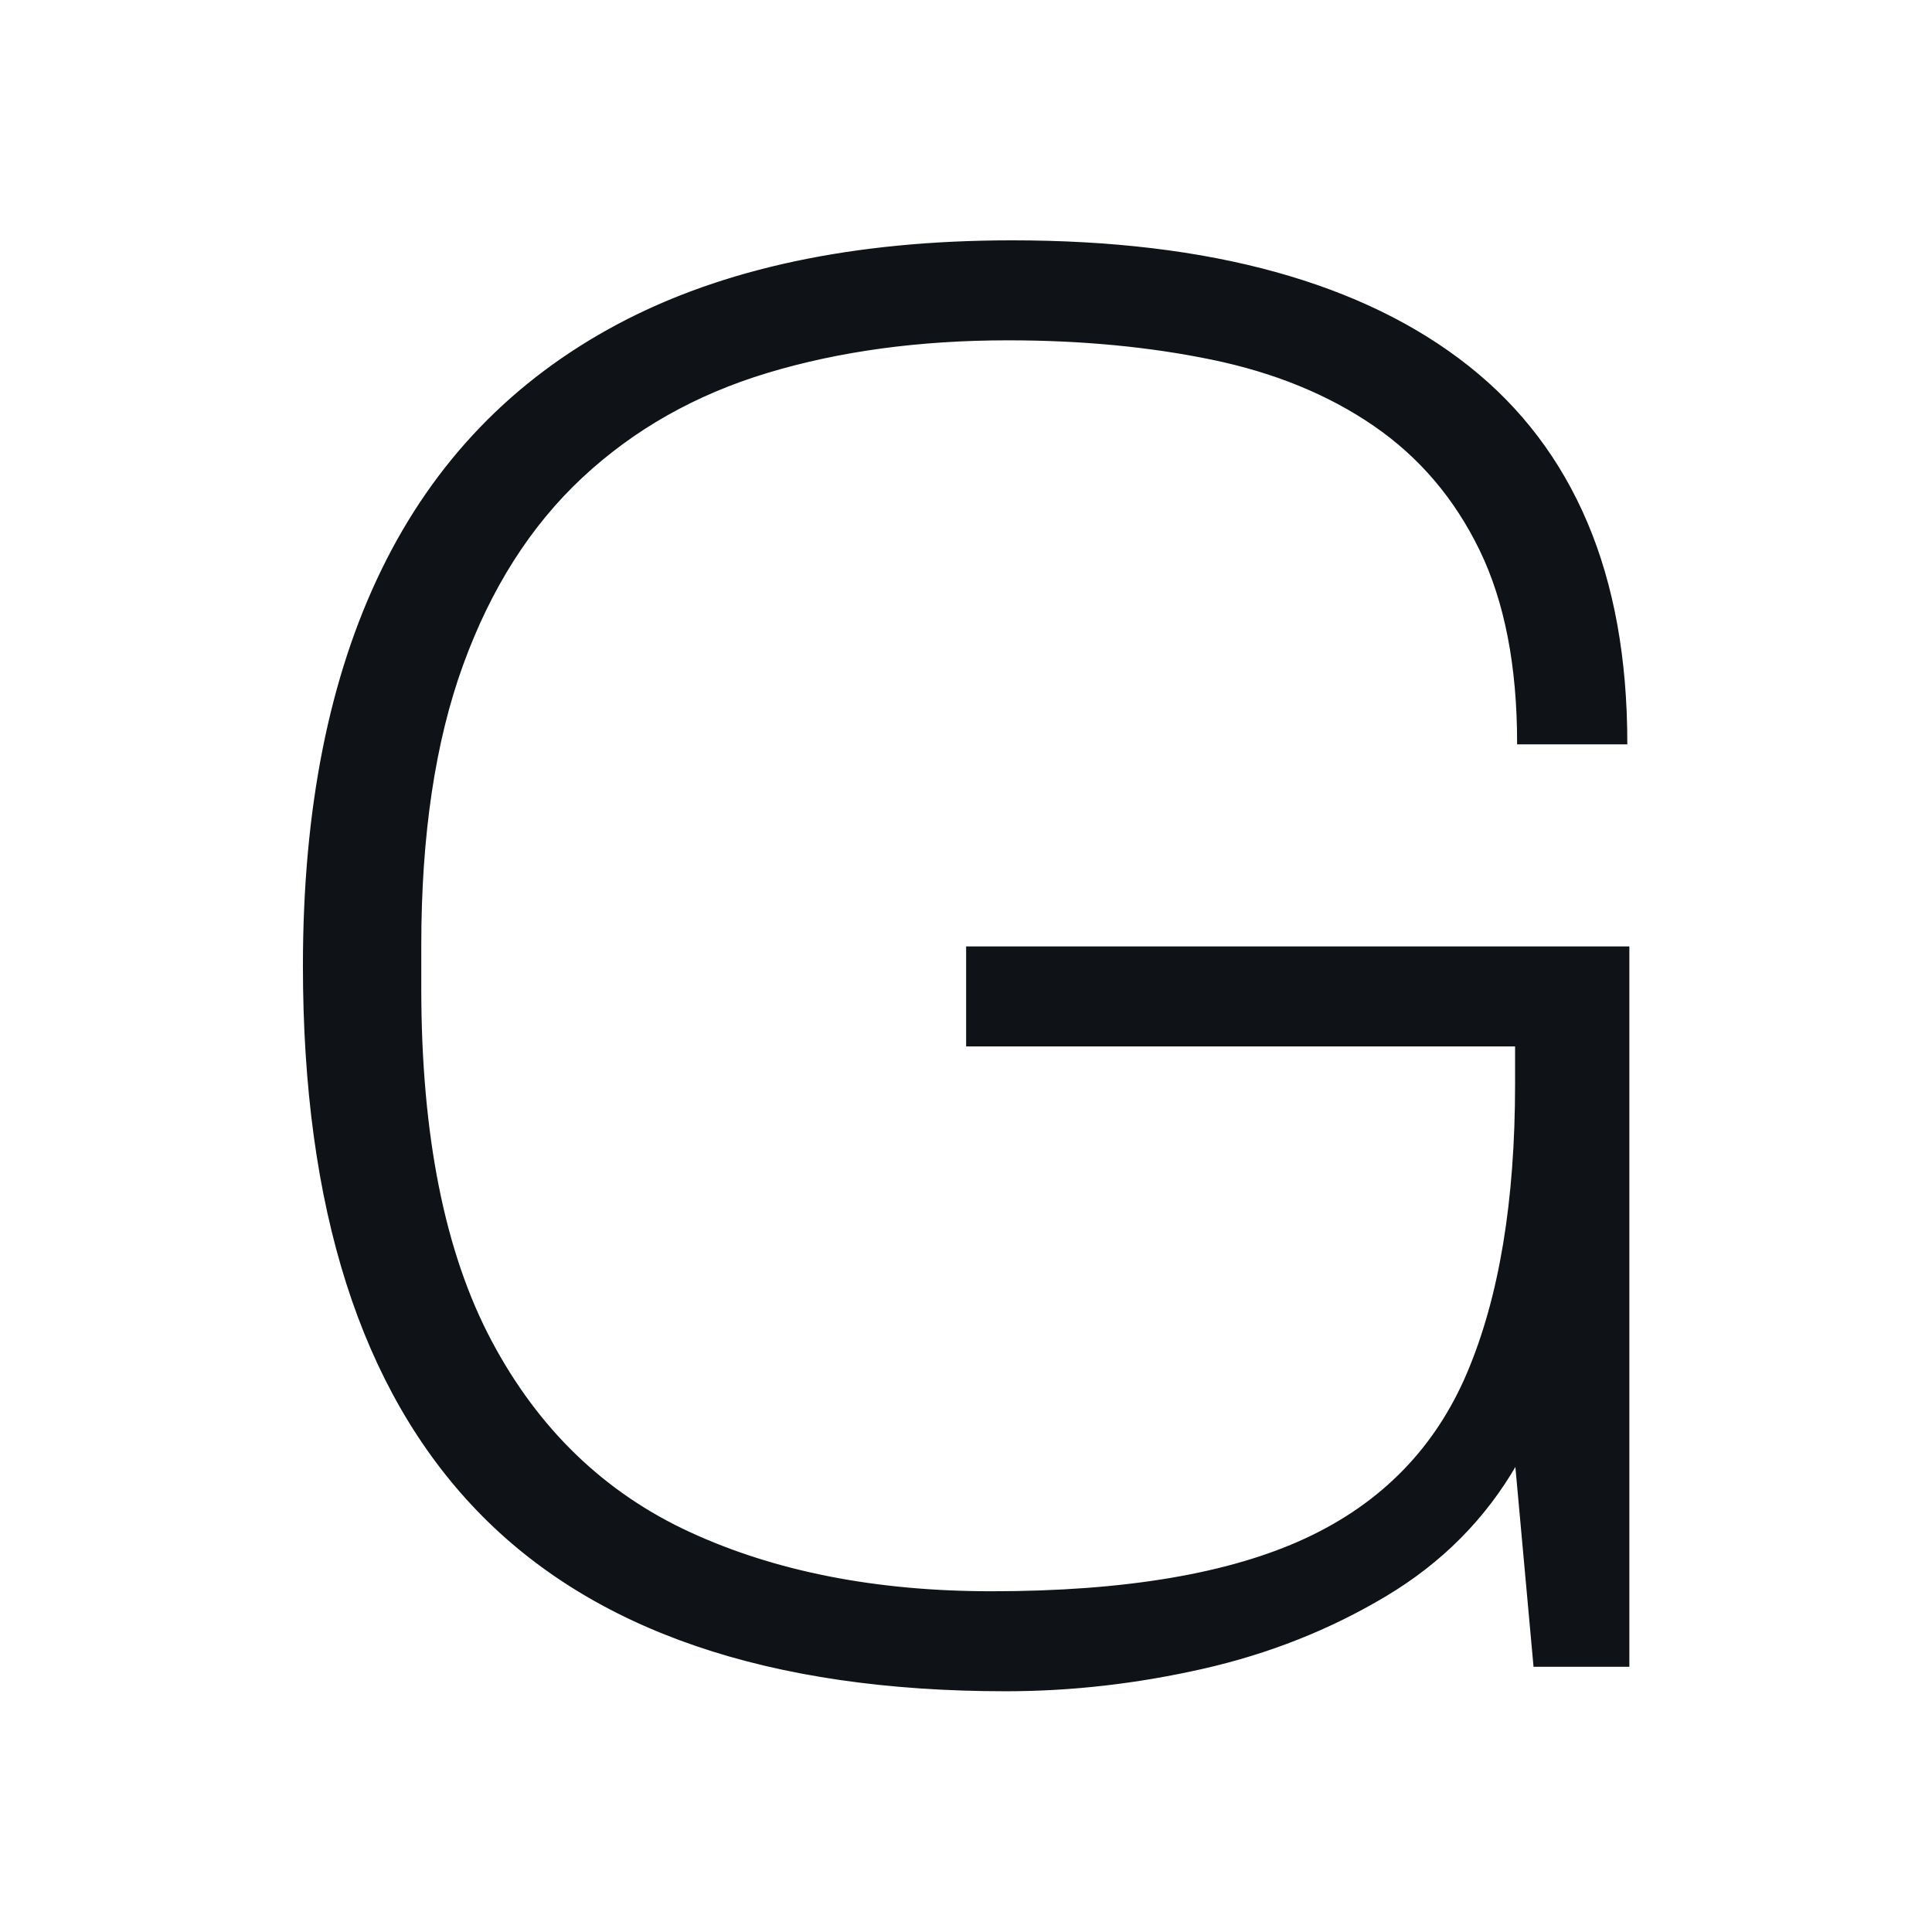
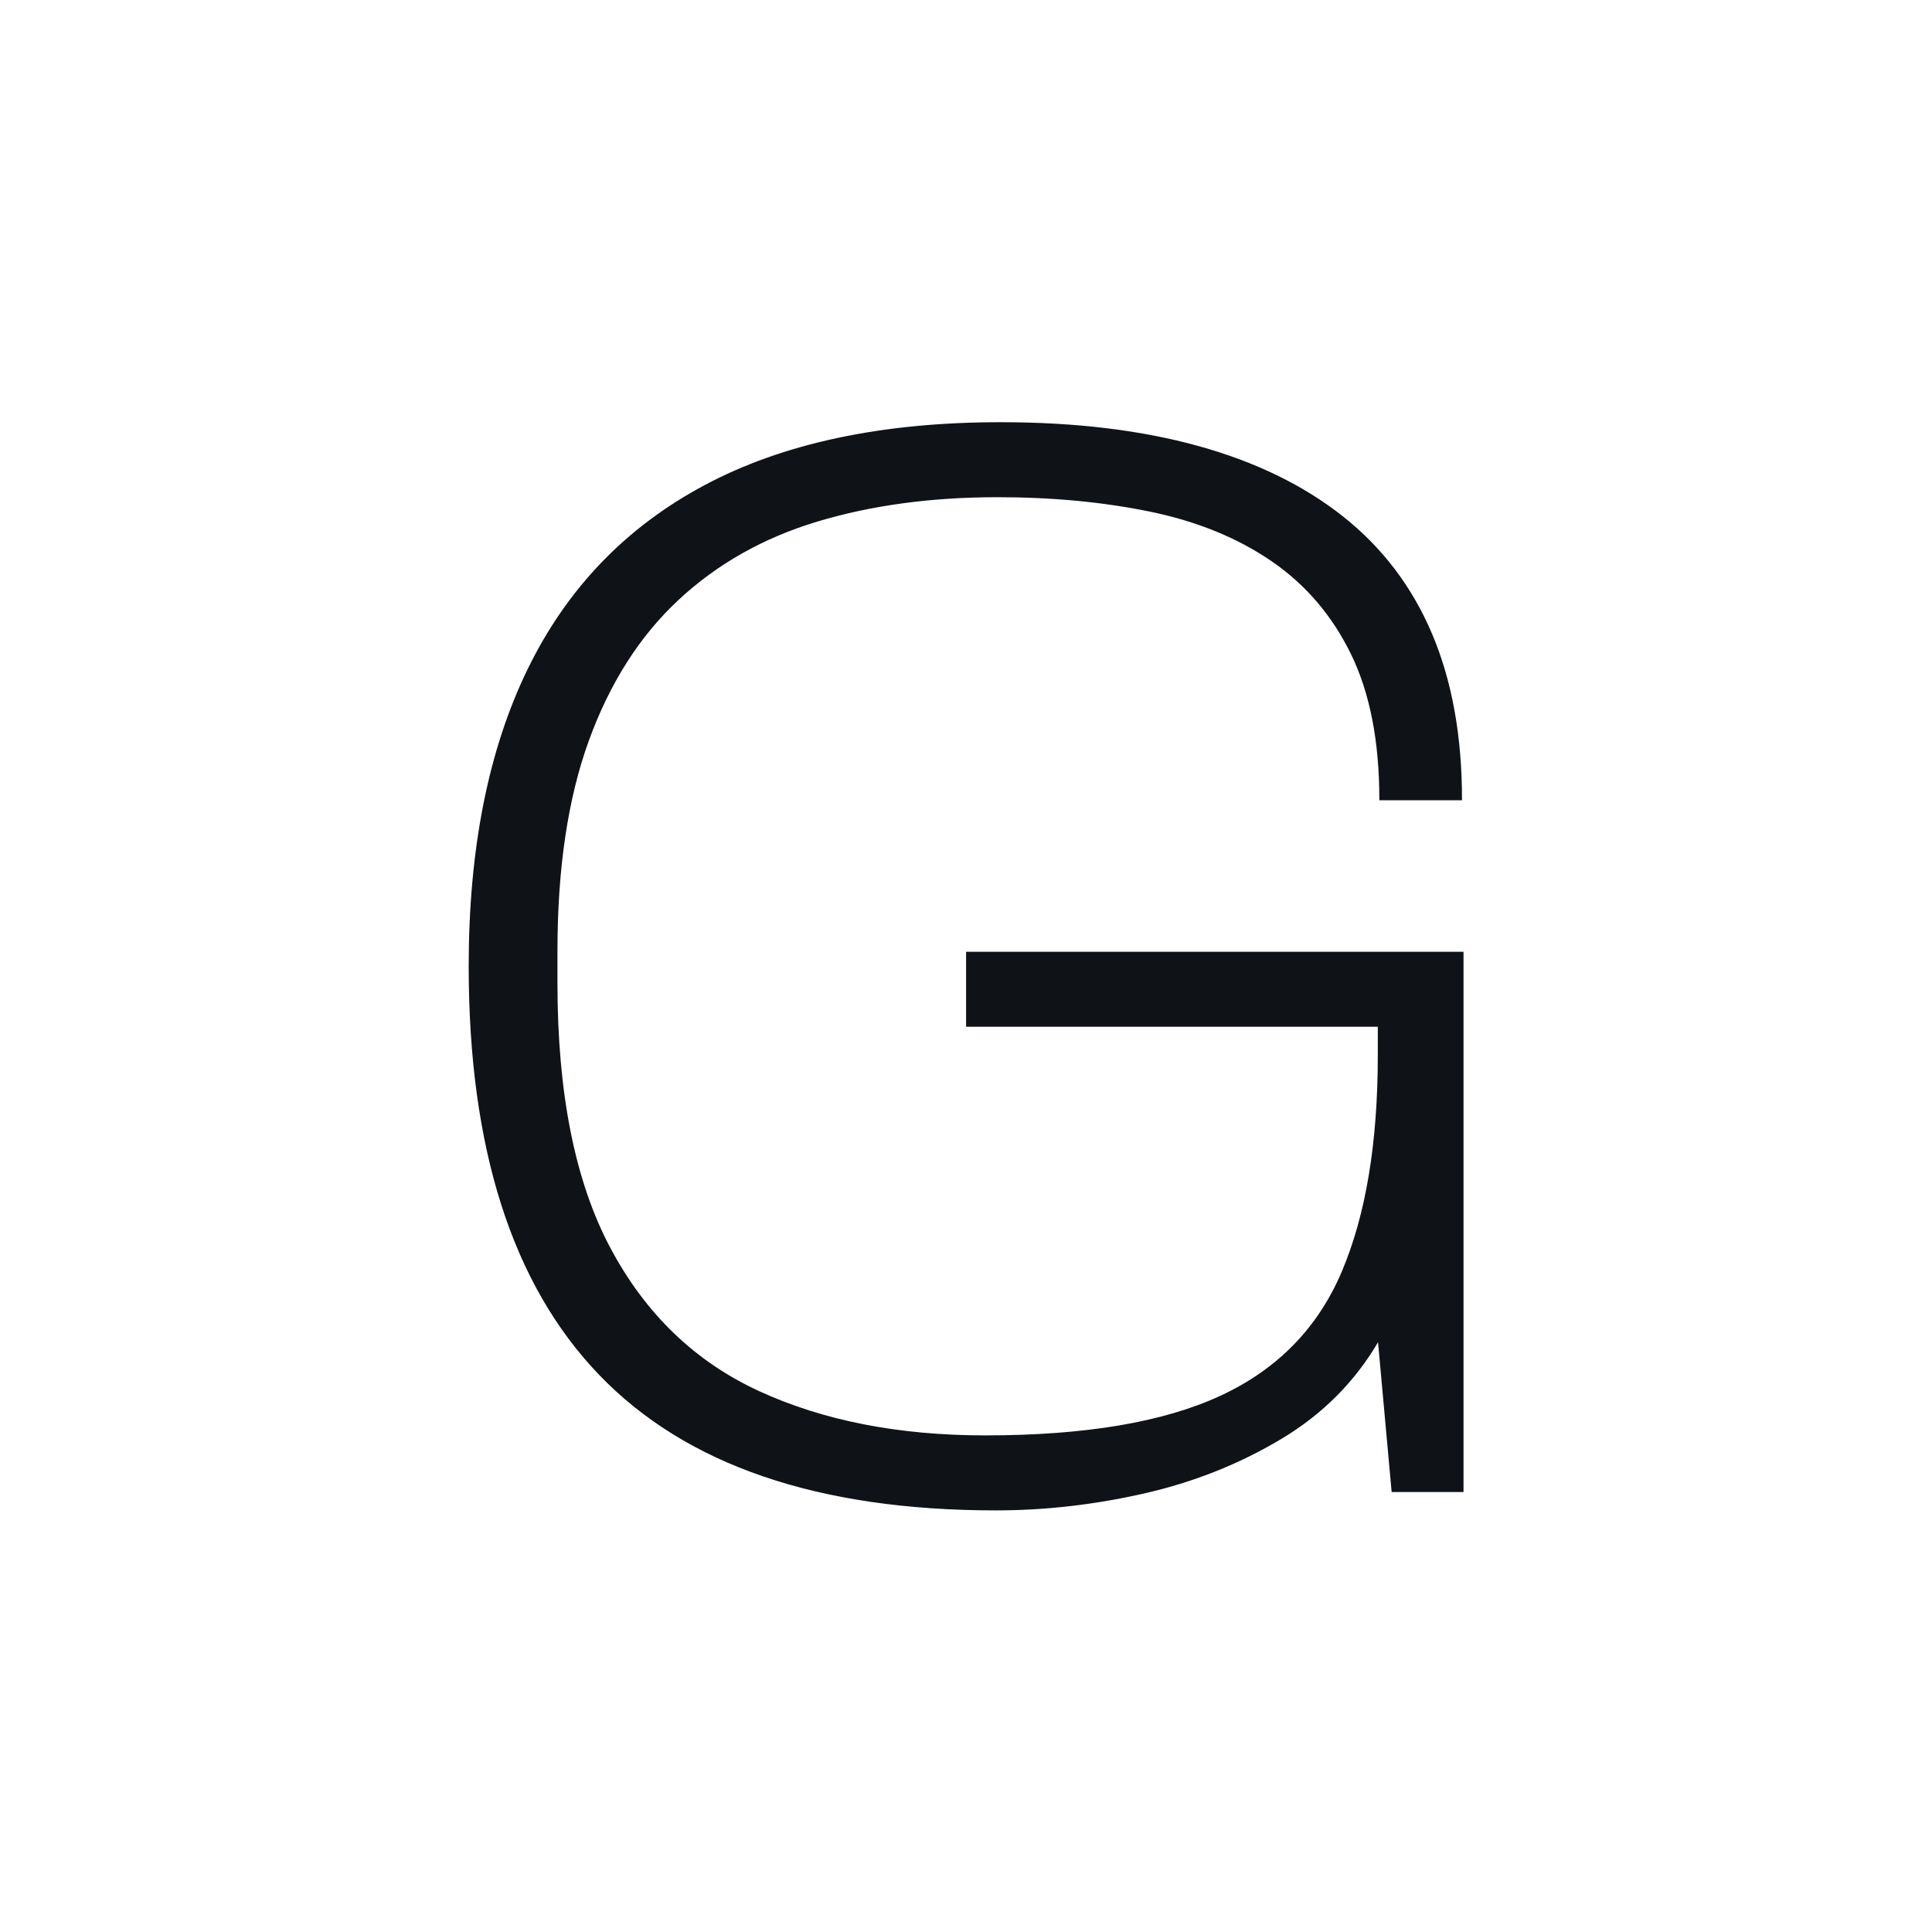
<svg xmlns="http://www.w3.org/2000/svg" viewBox="26 26 148 148">
  <style>.k{fill:#0f1216;stroke:#0f1216}.r{fill:none;stroke:#c9c6c0}@media (prefers-color-scheme:dark){.k{fill:#ecebe7;stroke:#ecebe7}.r{stroke:#5a5a5d}}</style>
  <g transform="translate(26 26) scale(4.625)" class="k" stroke="none">
-     <path transform="translate(3.04 27.59) scale(0.0338 -0.0338)" d="M403 -12Q229 -12 144.0 76.5Q59 165 59 343Q59 458 97.5 537.0Q136 616 213.0 657.0Q290 698 406 698Q479 698 535.0 682.5Q591 667 629.5 636.5Q668 606 687.5 560.0Q707 514 707 452H654Q654 509 635.5 547.0Q617 585 583.5 608.0Q550 631 504.0 640.5Q458 650 404 650Q339 650 286.0 634.0Q233 618 195.0 582.5Q157 547 136.5 490.5Q116 434 116 353V332Q116 224 150.5 159.0Q185 94 248.0 65.0Q311 36 396 36Q494 36 550.0 62.0Q606 88 629.5 143.5Q653 199 653 285V304H384V352H708V0H662L653 99Q630 59 589.0 34.5Q548 10 499.5 -1.0Q451 -12 403 -12Z" />
+     <path transform="translate(6.28 24.70) scale(0.02535 -0.02535)" d="M403 -12Q229 -12 144.0 76.5Q59 165 59 343Q59 458 97.5 537.0Q136 616 213.0 657.0Q290 698 406 698Q479 698 535.0 682.5Q591 667 629.5 636.5Q668 606 687.5 560.0Q707 514 707 452H654Q654 509 635.5 547.0Q617 585 583.5 608.0Q550 631 504.0 640.5Q458 650 404 650Q339 650 286.0 634.0Q233 618 195.0 582.5Q157 547 136.5 490.5Q116 434 116 353V332Q116 224 150.5 159.0Q185 94 248.0 65.0Q311 36 396 36Q494 36 550.0 62.0Q606 88 629.5 143.5Q653 199 653 285V304H384V352H708V0H662L653 99Q630 59 589.0 34.5Q548 10 499.5 -1.0Q451 -12 403 -12Z" />
  </g>
</svg>
